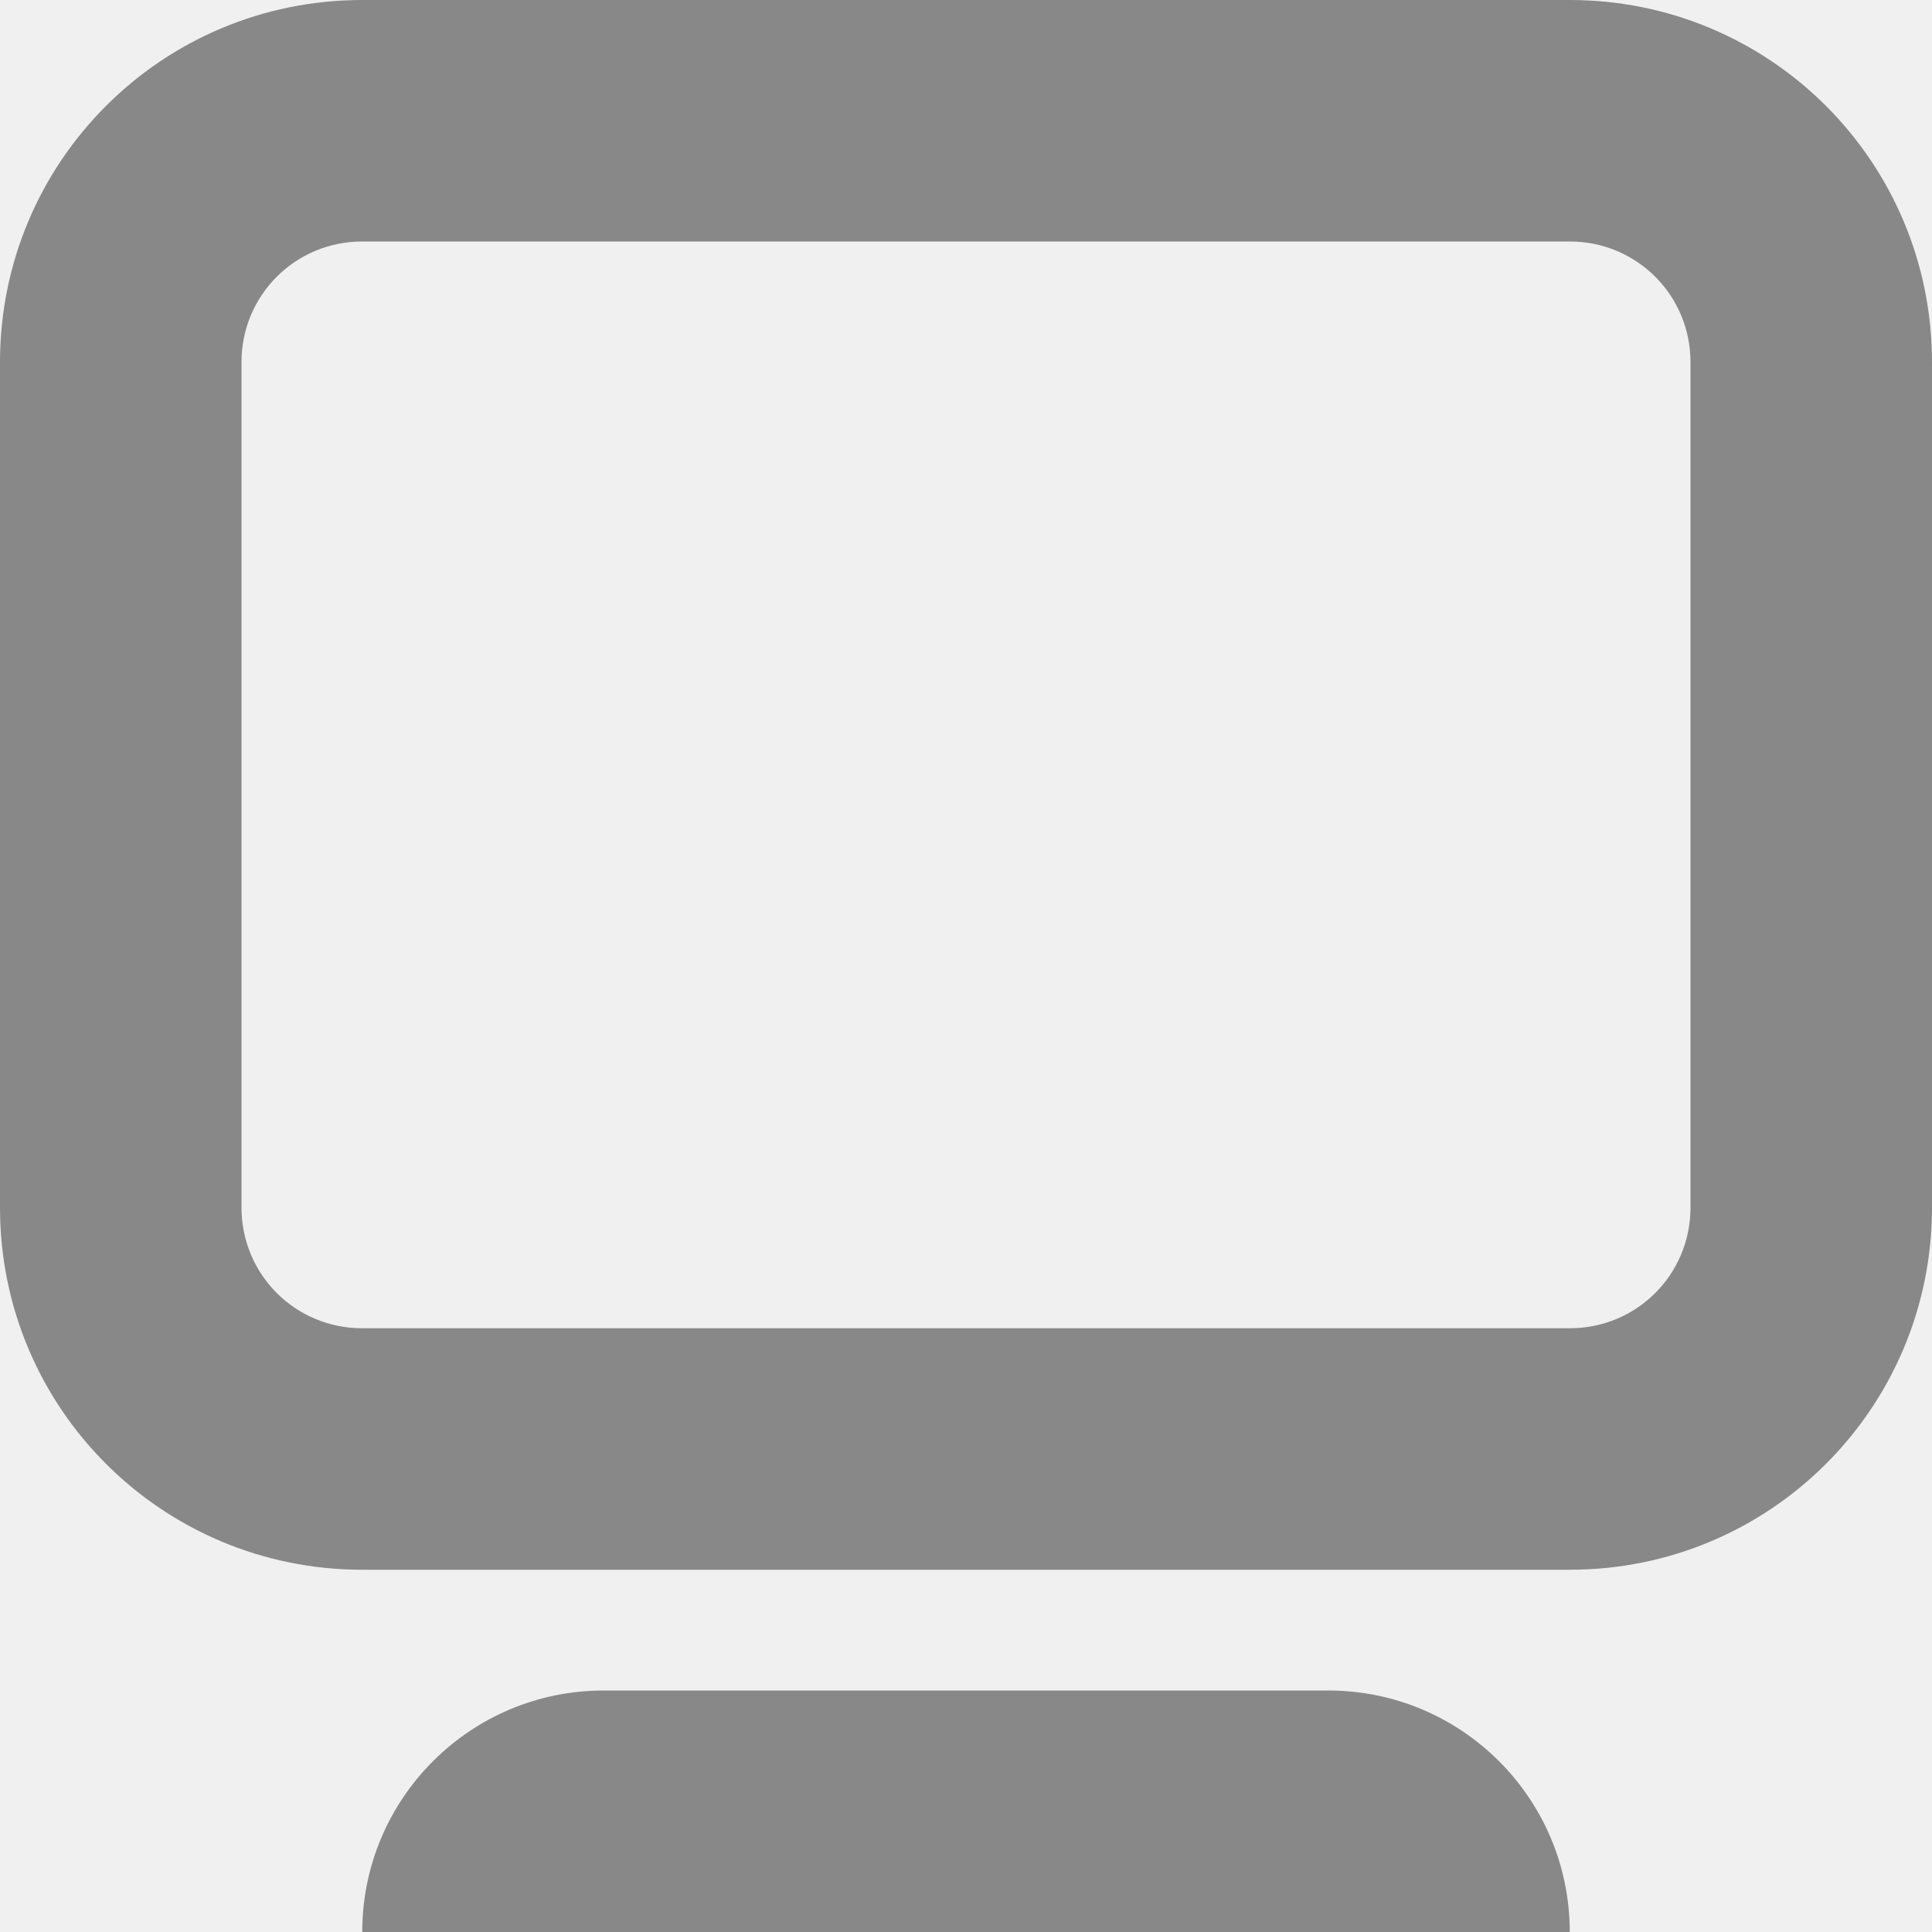
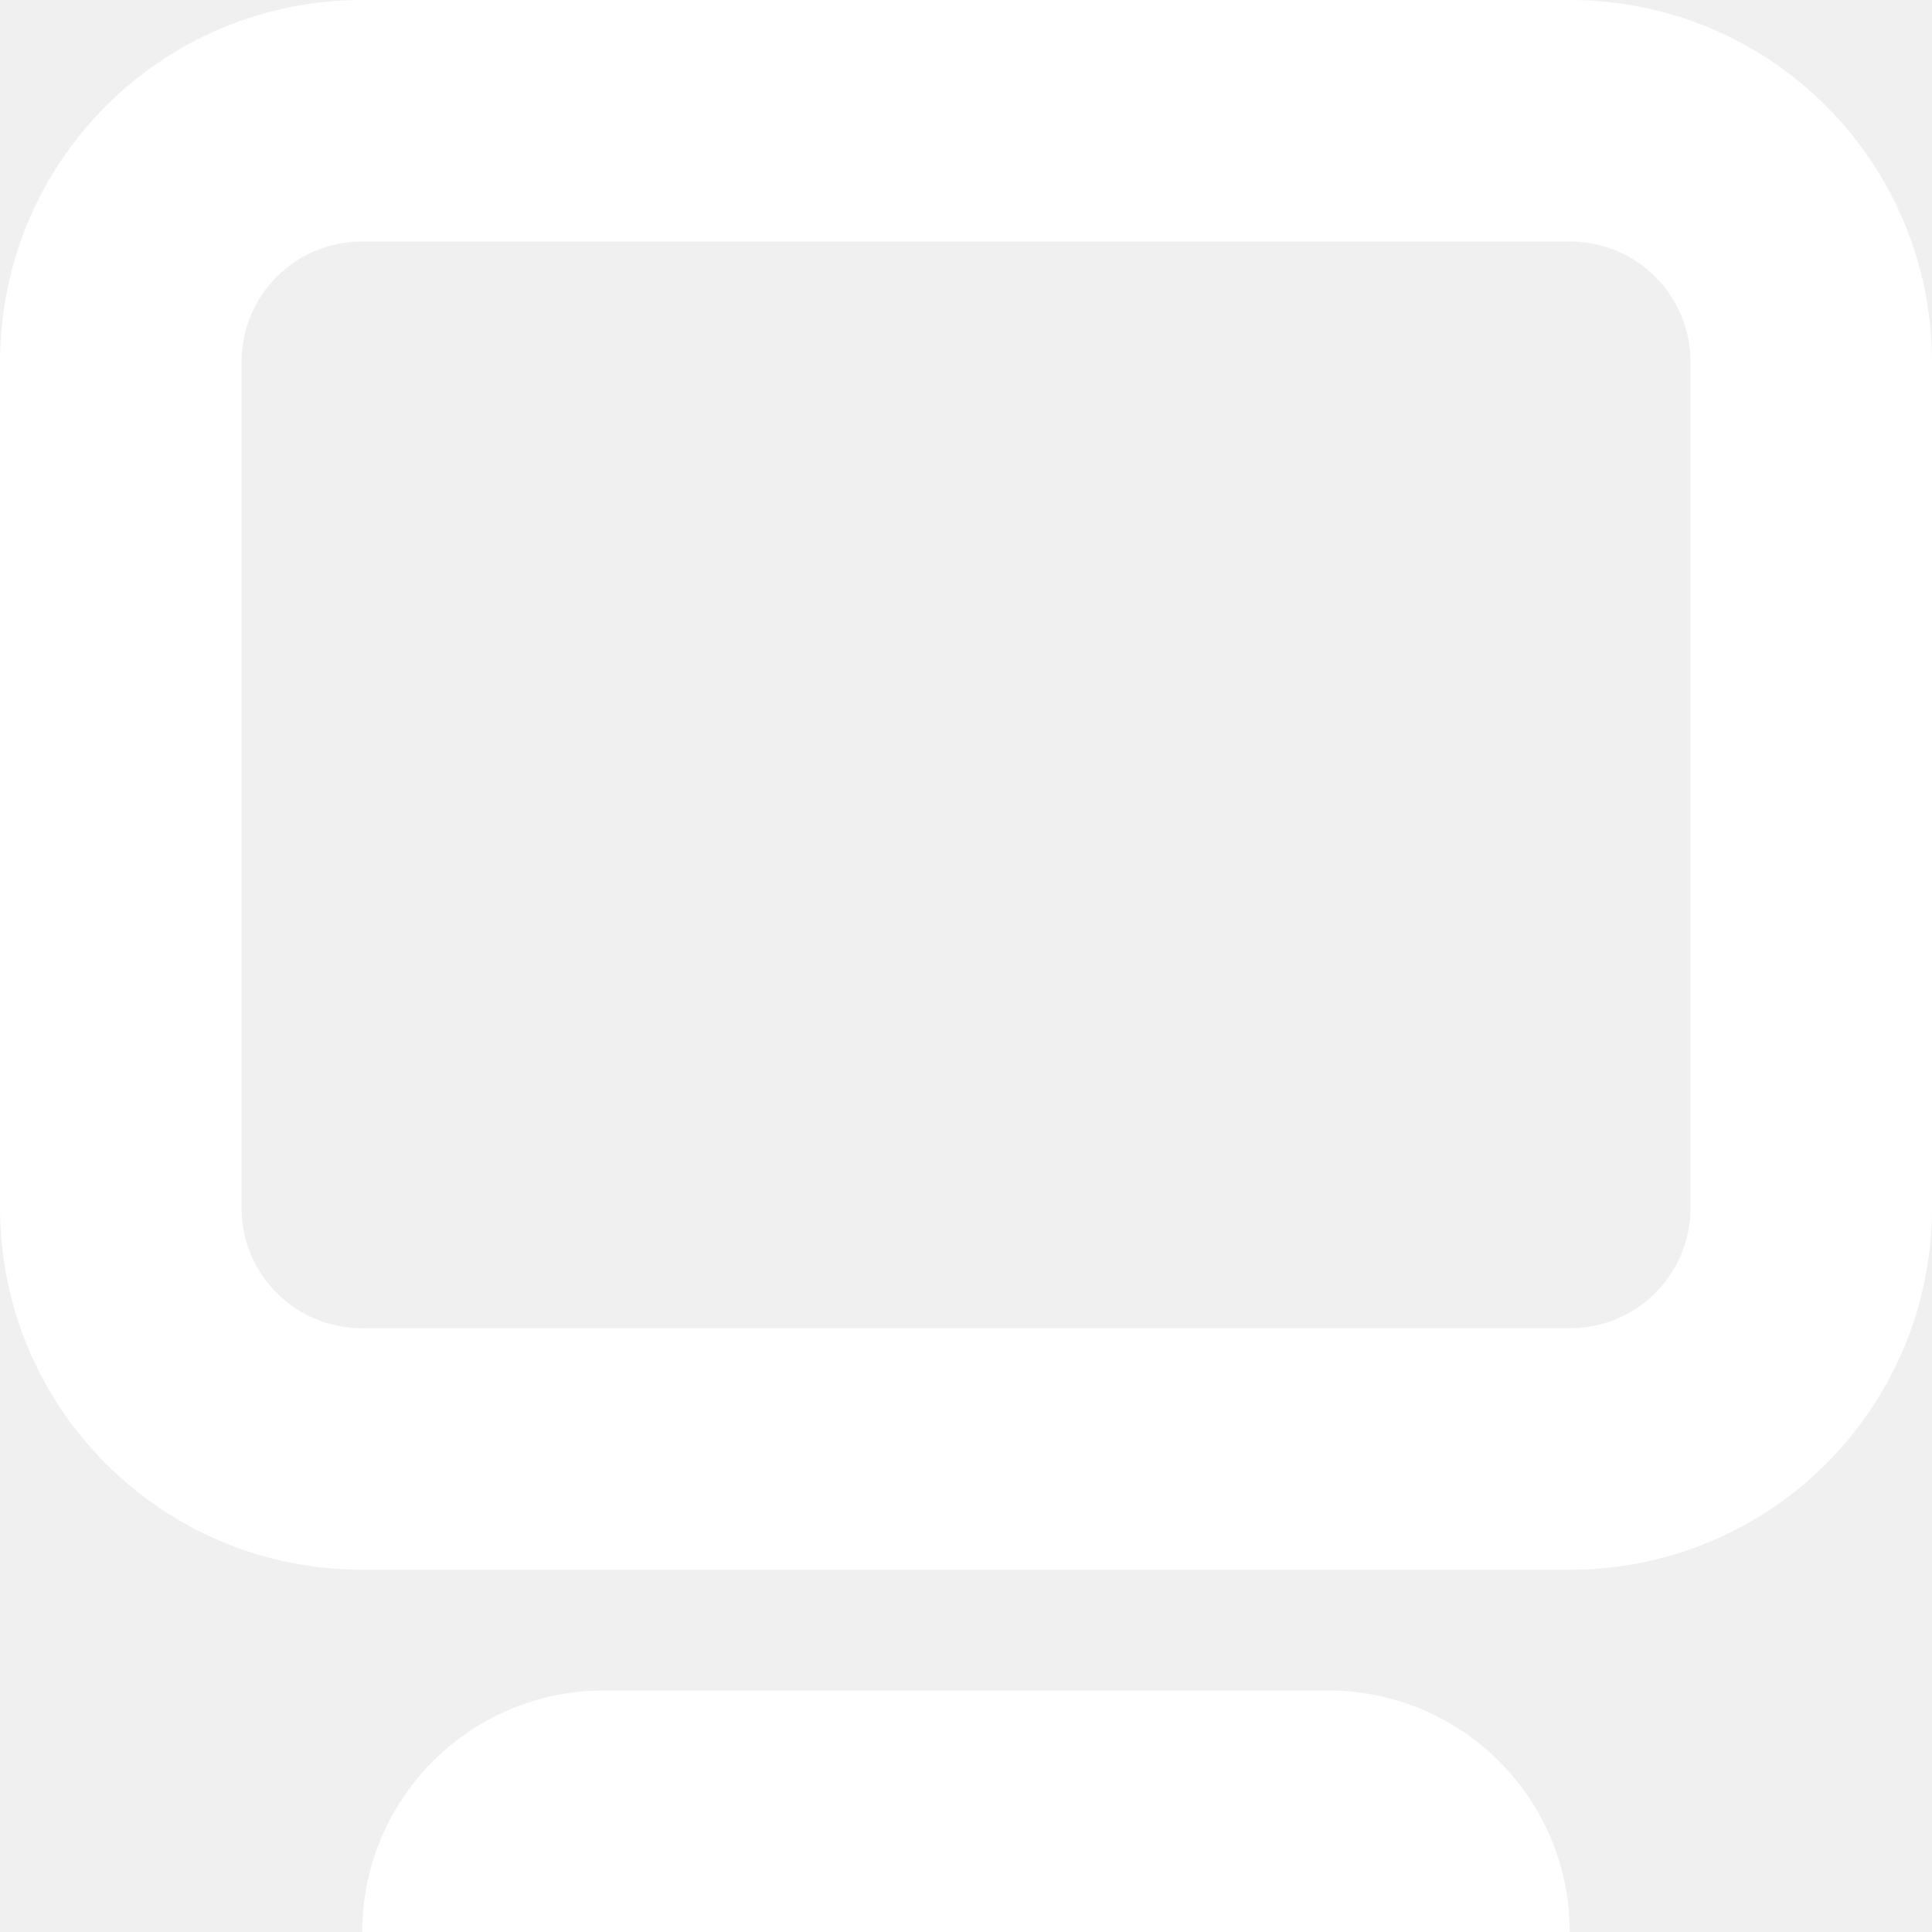
<svg xmlns="http://www.w3.org/2000/svg" height="16px" viewBox="0 0 16 16" width="16px">
-   <path d="m 3 0 c -1.66 0 -3 1.34 -3 3 v 7 c 0 1.66 1.34 3 3 3 h 10 c 1.66 0 3 -1.34 3 -3 v -7 c 0 -1.66 -1.34 -3 -3 -3 z m 0 2 h 10 c 0.555 0 1 0.445 1 1 v 7 c 0 0.555 -0.445 1 -1 1 h -10 c -0.555 0 -1 -0.445 -1 -1 v -7 c 0 -0.555 0.445 -1 1 -1 z m 2 12 c -1.105 0 -2 0.895 -2 2 h 10 c 0 -1.105 -0.895 -2 -2 -2 z m 0 0" fill="#888888" />
+   <path d="m 3 0 c -1.66 0 -3 1.34 -3 3 v 7 c 0 1.66 1.34 3 3 3 h 10 c 1.66 0 3 -1.34 3 -3 v -7 c 0 -1.66 -1.34 -3 -3 -3 z m 0 2 h 10 c 0.555 0 1 0.445 1 1 v 7 c 0 0.555 -0.445 1 -1 1 h -10 c -0.555 0 -1 -0.445 -1 -1 v -7 c 0 -0.555 0.445 -1 1 -1 z m 2 12 c -1.105 0 -2 0.895 -2 2 h 10 c 0 -1.105 -0.895 -2 -2 -2 z m 0 0" fill="#FFFFFF" />
</svg>
